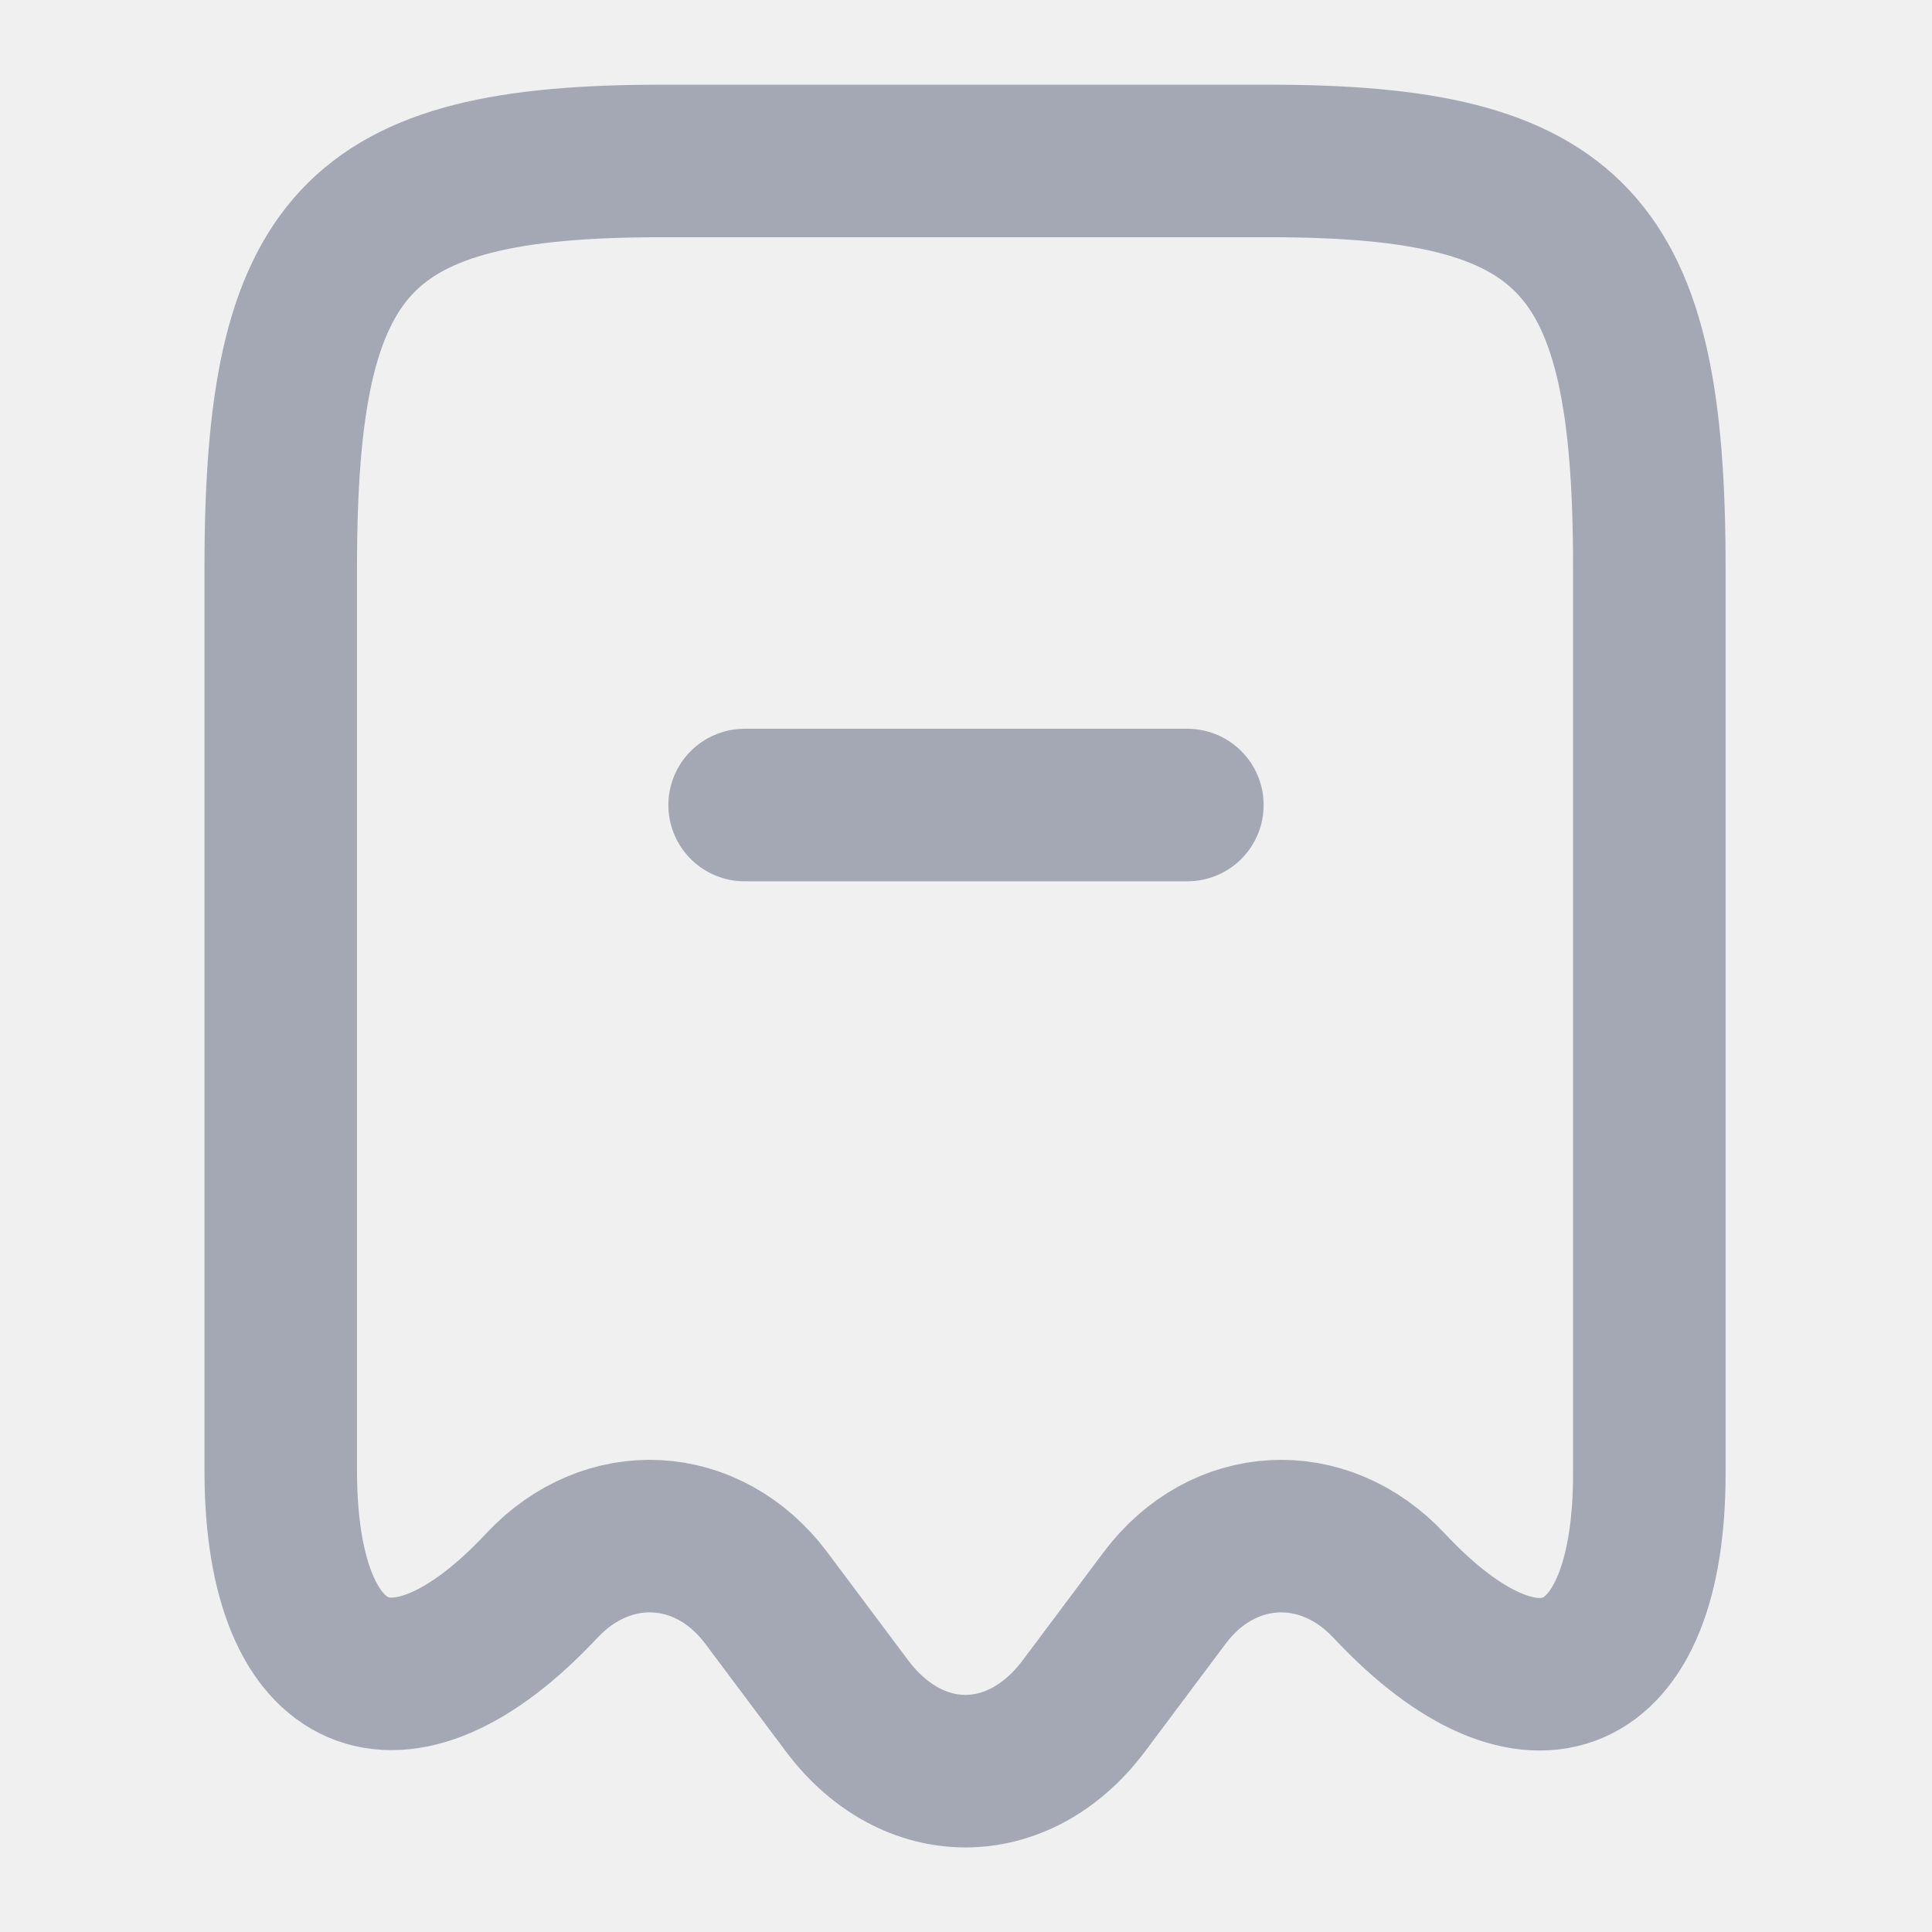
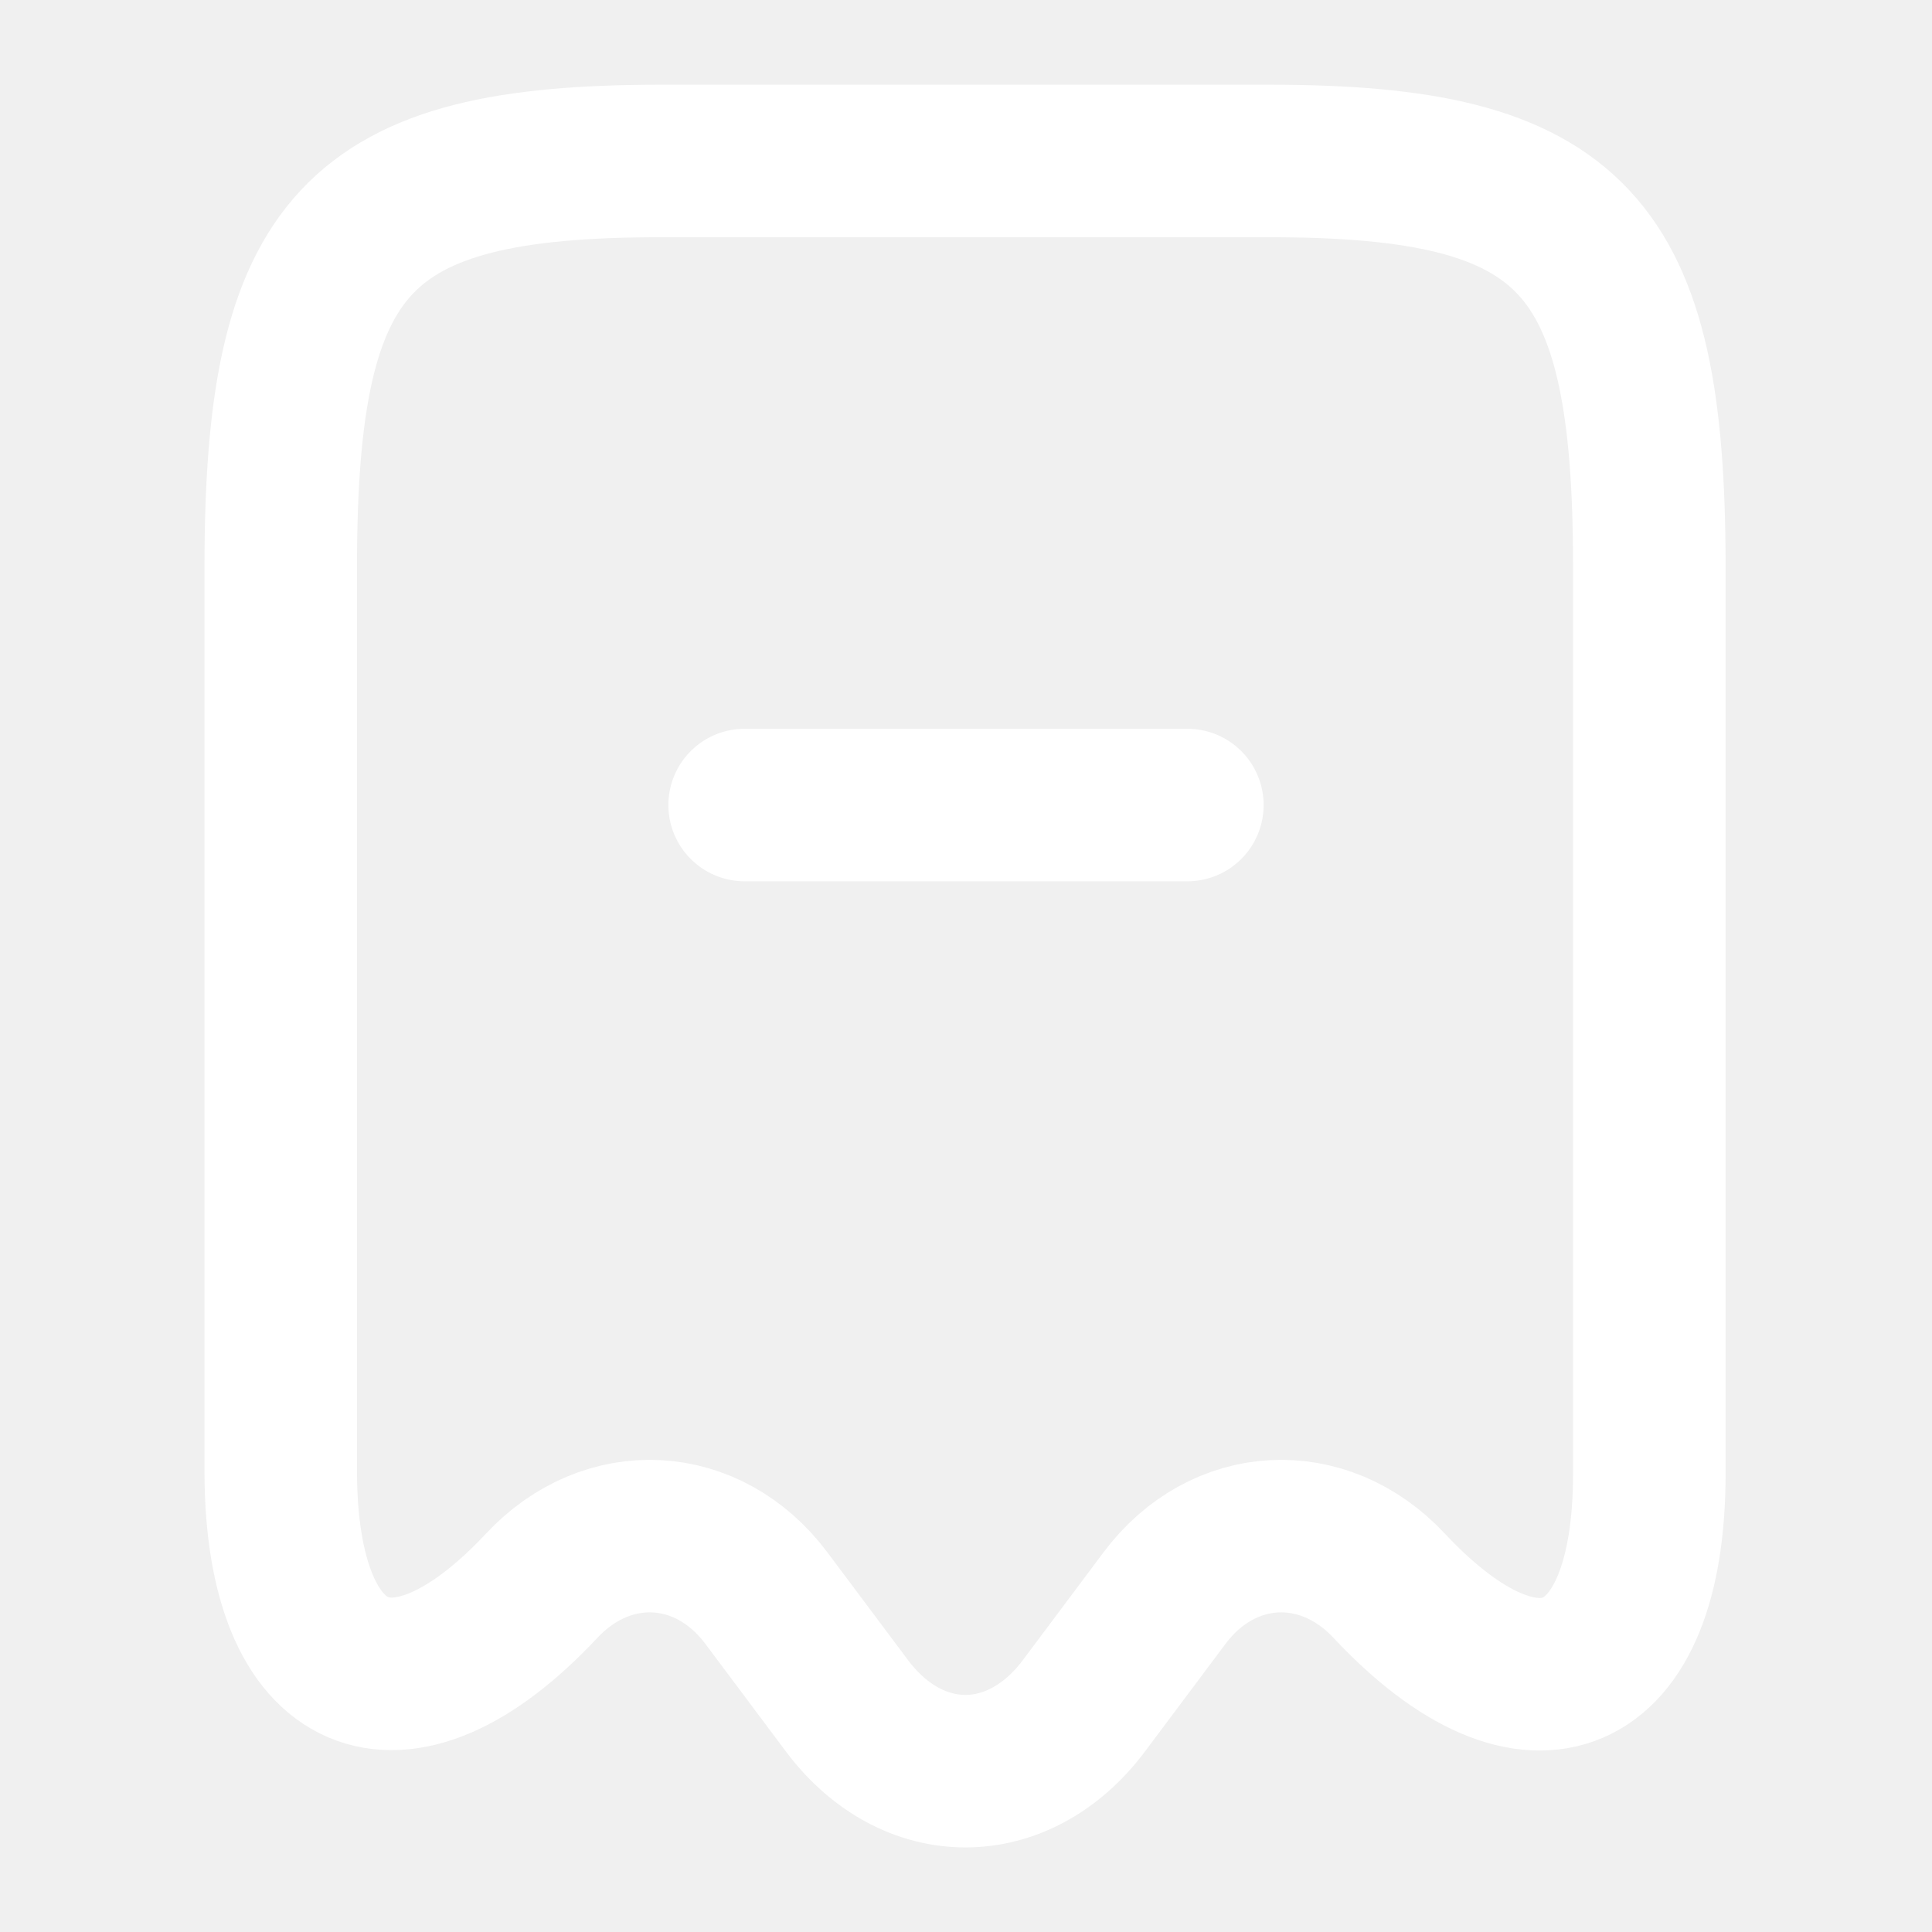
<svg xmlns="http://www.w3.org/2000/svg" width="19" height="19" viewBox="0 0 19 19" fill="none">
-   <path d="M7.323 7.917H11.677M5.326 15.596C5.976 14.899 6.965 14.954 7.535 15.714L8.335 16.783C8.976 17.63 10.013 17.63 10.654 16.783L11.454 15.714C12.024 14.954 13.013 14.899 13.663 15.596C15.072 17.1 16.22 16.601 16.22 14.495V5.573C16.22 2.383 15.476 1.583 12.483 1.583H6.498C3.506 1.583 2.761 2.383 2.761 5.573V14.487C2.769 16.601 3.925 17.092 5.326 15.596Z" stroke="#A4A7B4" stroke-width="1.5" stroke-linecap="round" stroke-linejoin="round" />
+   <path d="M7.323 7.917H11.677M5.326 15.596C5.976 14.899 6.965 14.954 7.535 15.714L8.335 16.783C8.976 17.63 10.013 17.63 10.654 16.783L11.454 15.714C12.024 14.954 13.013 14.899 13.663 15.596C15.072 17.1 16.22 16.601 16.22 14.495V5.573C16.22 2.383 15.476 1.583 12.483 1.583H6.498C3.506 1.583 2.761 2.383 2.761 5.573V14.487C2.769 16.601 3.925 17.092 5.326 15.596Z" stroke="#fff" stroke-width="1.5" stroke-linecap="round" stroke-linejoin="round" />
</svg>
